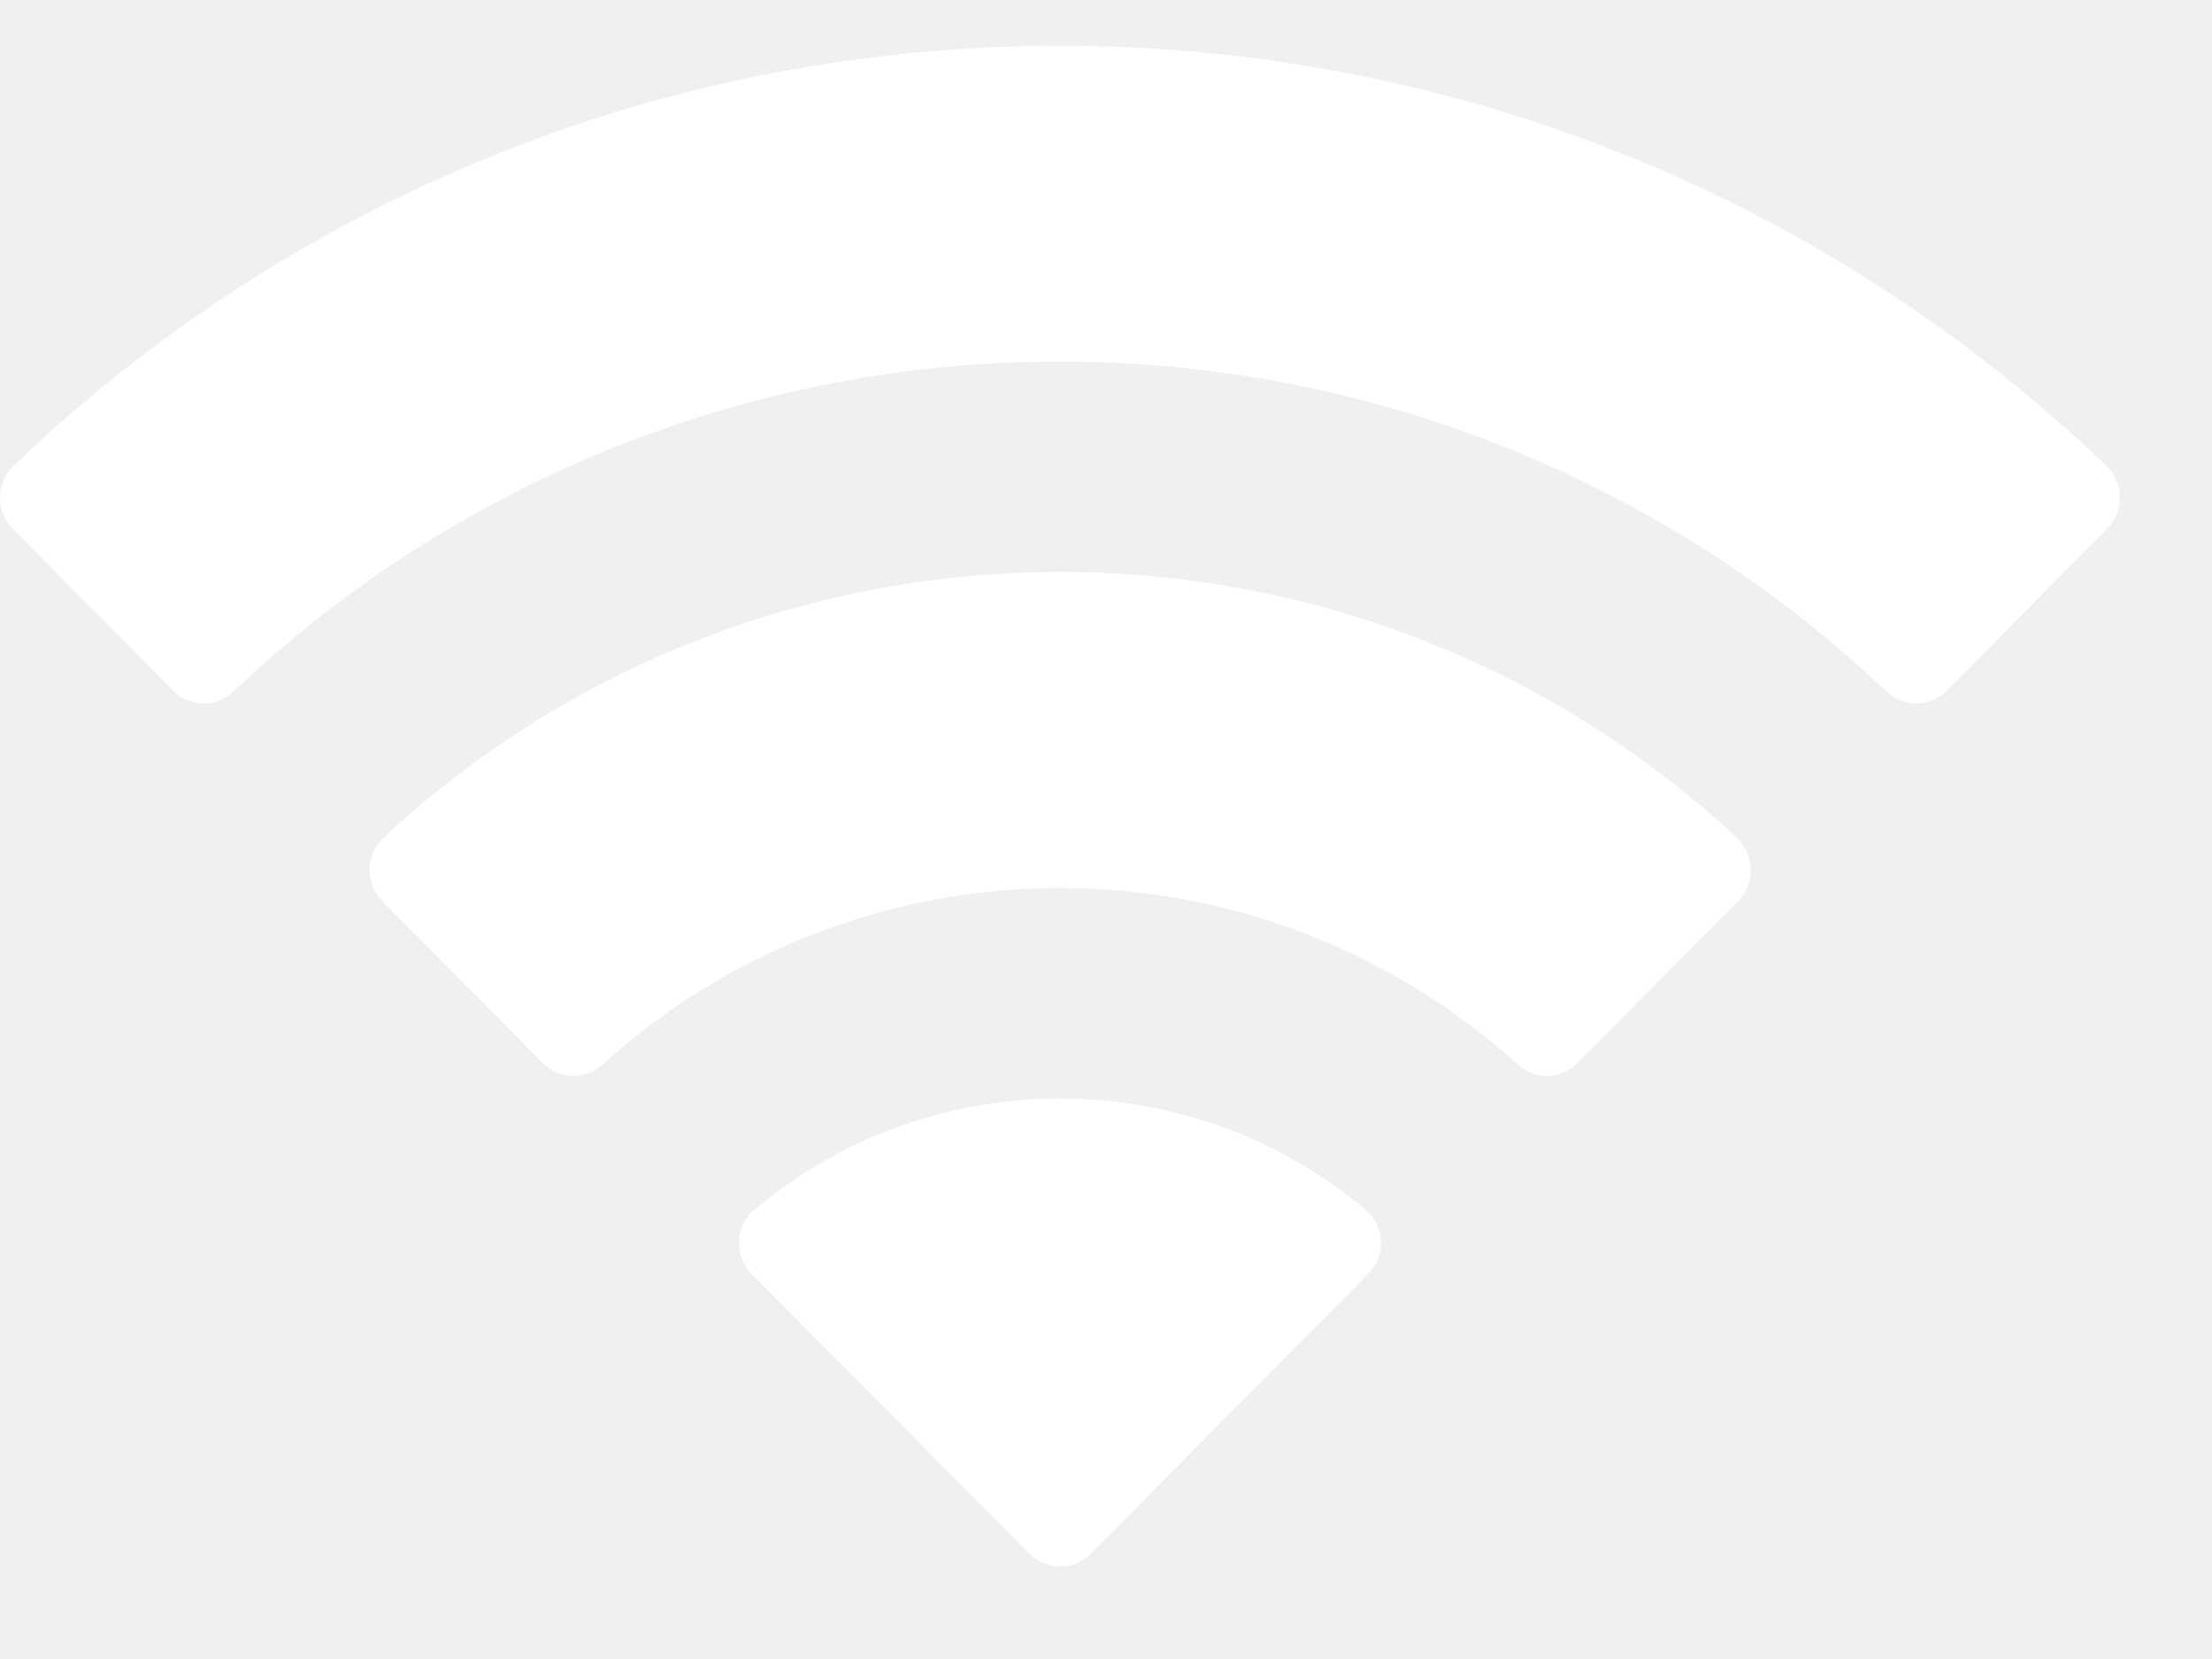
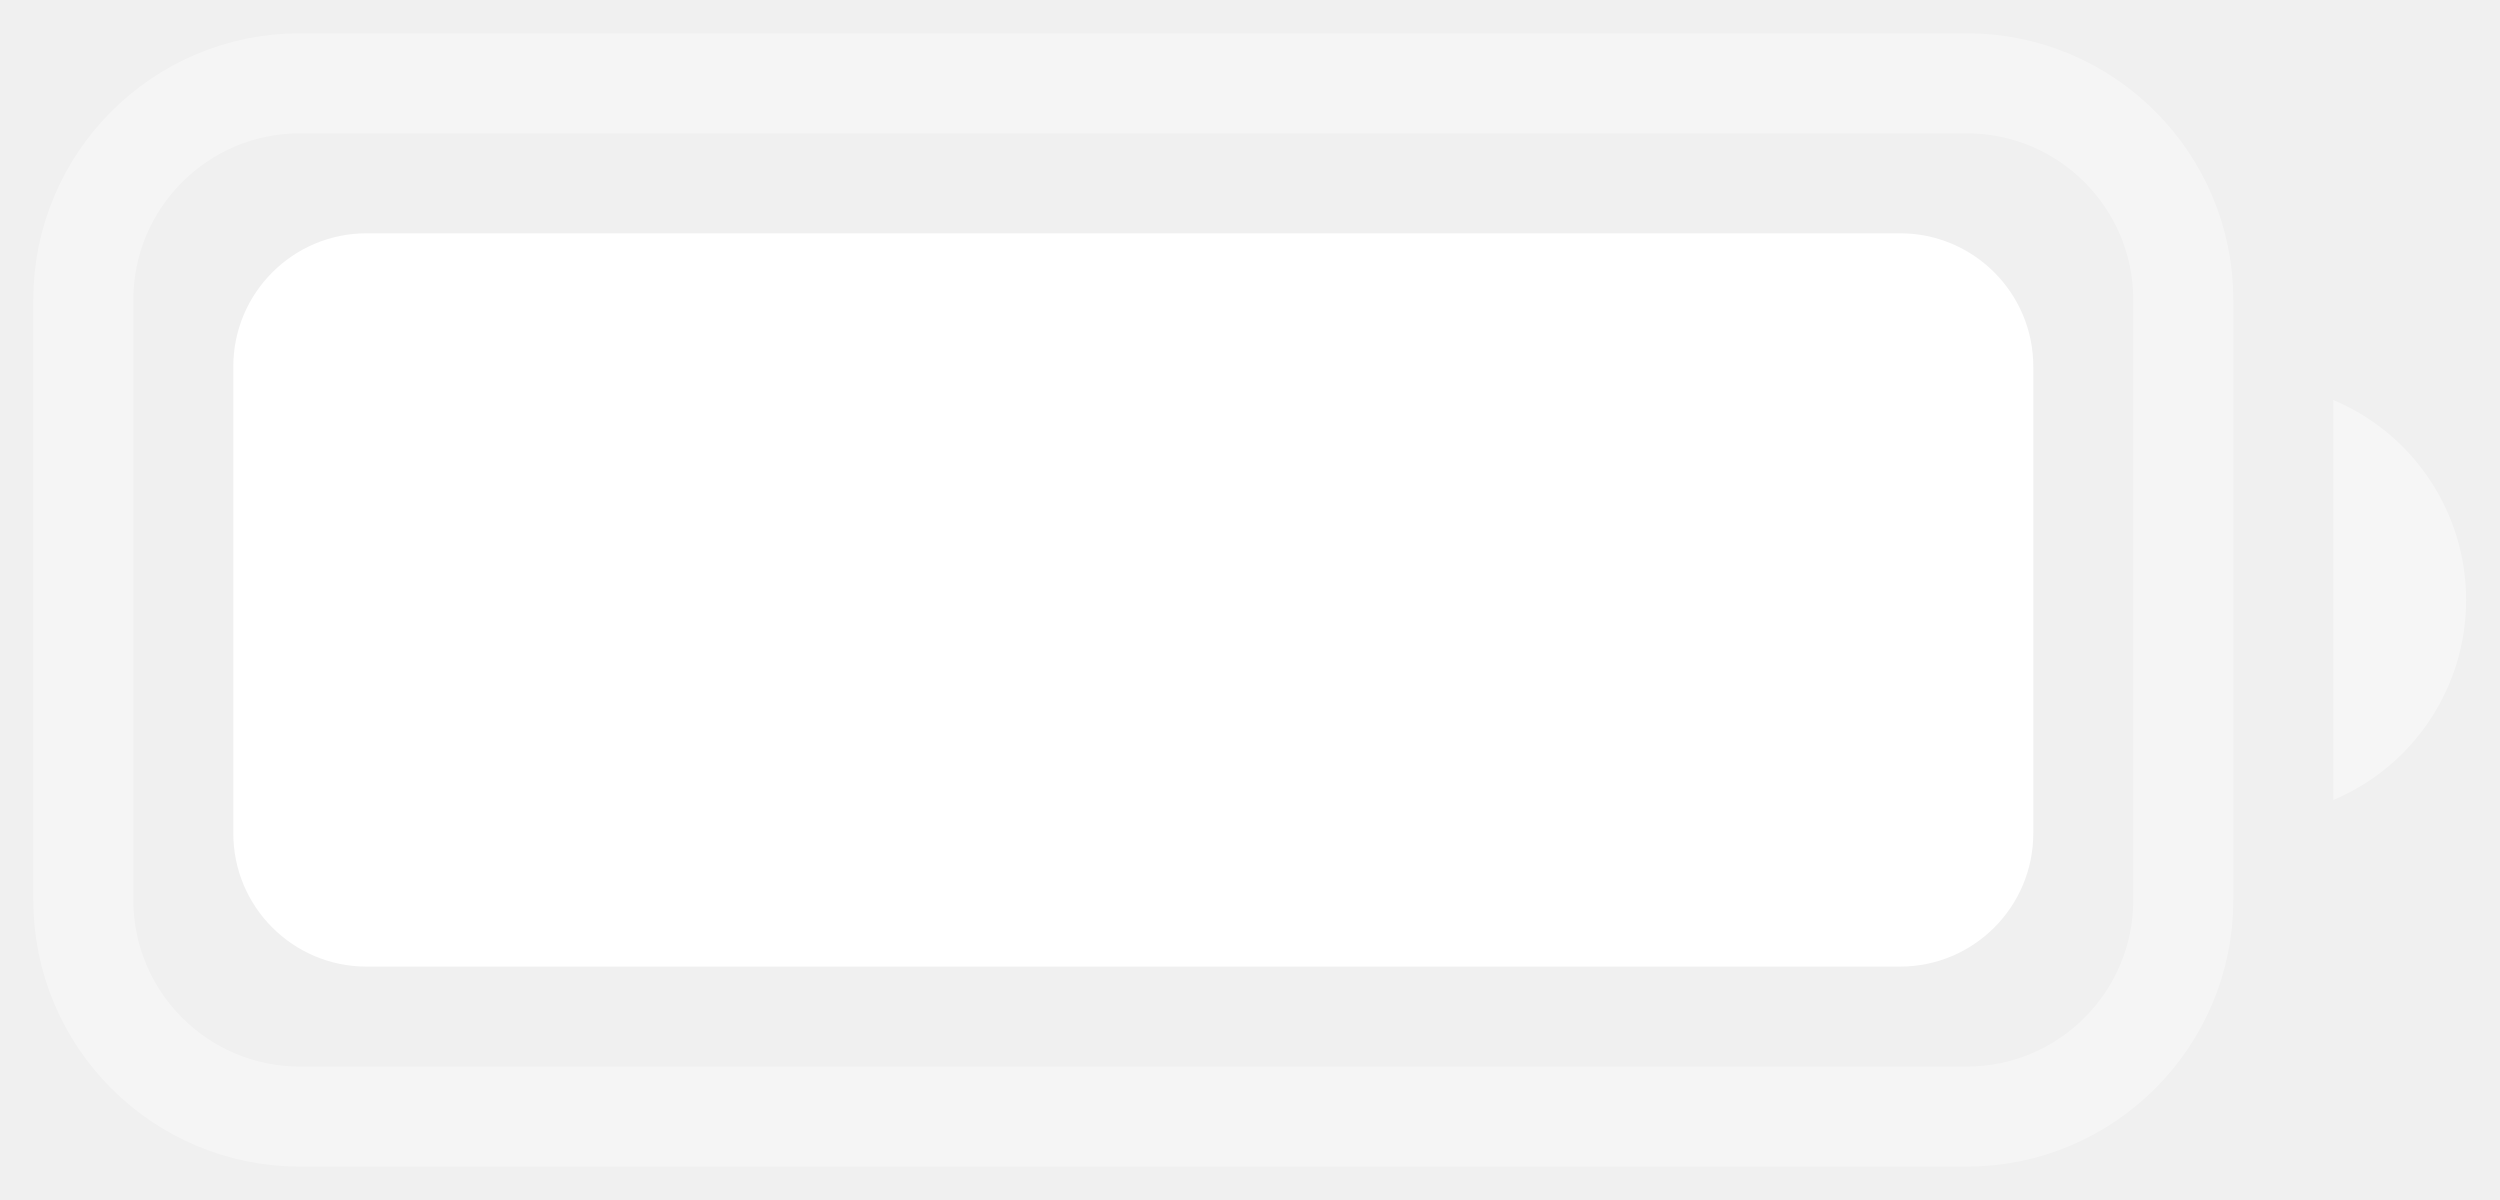
- <svg xmlns="http://www.w3.org/2000/svg" width="16" height="12" viewBox="0 0 16 12" fill="none">
-   <path fill-rule="evenodd" clip-rule="evenodd" d="M7.667 2.615C9.892 2.615 12.031 3.469 13.644 5.001C13.765 5.119 13.959 5.118 14.079 4.998L15.239 3.827C15.3 3.766 15.334 3.684 15.333 3.598C15.333 3.512 15.298 3.43 15.237 3.37C11.005 -0.682 4.329 -0.682 0.097 3.37C0.035 3.43 0.001 3.512 6.99859e-06 3.598C-0.001 3.684 0.033 3.766 0.094 3.827L1.255 4.998C1.374 5.118 1.568 5.119 1.69 5.001C3.302 3.469 5.442 2.615 7.667 2.615ZM7.667 6.423C8.889 6.423 10.068 6.877 10.974 7.696C11.097 7.813 11.29 7.81 11.409 7.691L12.569 6.52C12.63 6.459 12.664 6.376 12.663 6.289C12.662 6.203 12.626 6.12 12.564 6.06C9.805 3.496 5.532 3.496 2.773 6.06C2.71 6.12 2.675 6.203 2.674 6.289C2.673 6.376 2.707 6.459 2.768 6.52L3.927 7.691C4.047 7.81 4.24 7.813 4.362 7.696C5.268 6.877 6.446 6.423 7.667 6.423ZM9.989 8.985C9.991 9.071 9.957 9.155 9.895 9.216L7.89 11.238C7.831 11.297 7.751 11.331 7.667 11.331C7.583 11.331 7.503 11.297 7.445 11.238L5.439 9.216C5.377 9.155 5.343 9.071 5.345 8.985C5.347 8.898 5.384 8.816 5.449 8.757C6.729 7.675 8.605 7.675 9.886 8.757C9.95 8.816 9.988 8.898 9.989 8.985Z" fill="white" />
+ <svg xmlns="http://www.w3.org/2000/svg" width="25" height="12" viewBox="0 0 25 12" fill="none">
+   <rect opacity="0.35" x="0.833" y="0.833" width="21" height="10.333" rx="2.167" stroke="white" />
+   <path opacity="0.4" d="M23.333 4V8C24.138 7.661 24.661 6.873 24.661 6C24.661 5.127 24.138 4.339 23.333 4Z" fill="white" />
+   <rect x="2.333" y="2.333" width="18" height="7.333" rx="1.333" fill="white" />
</svg>
